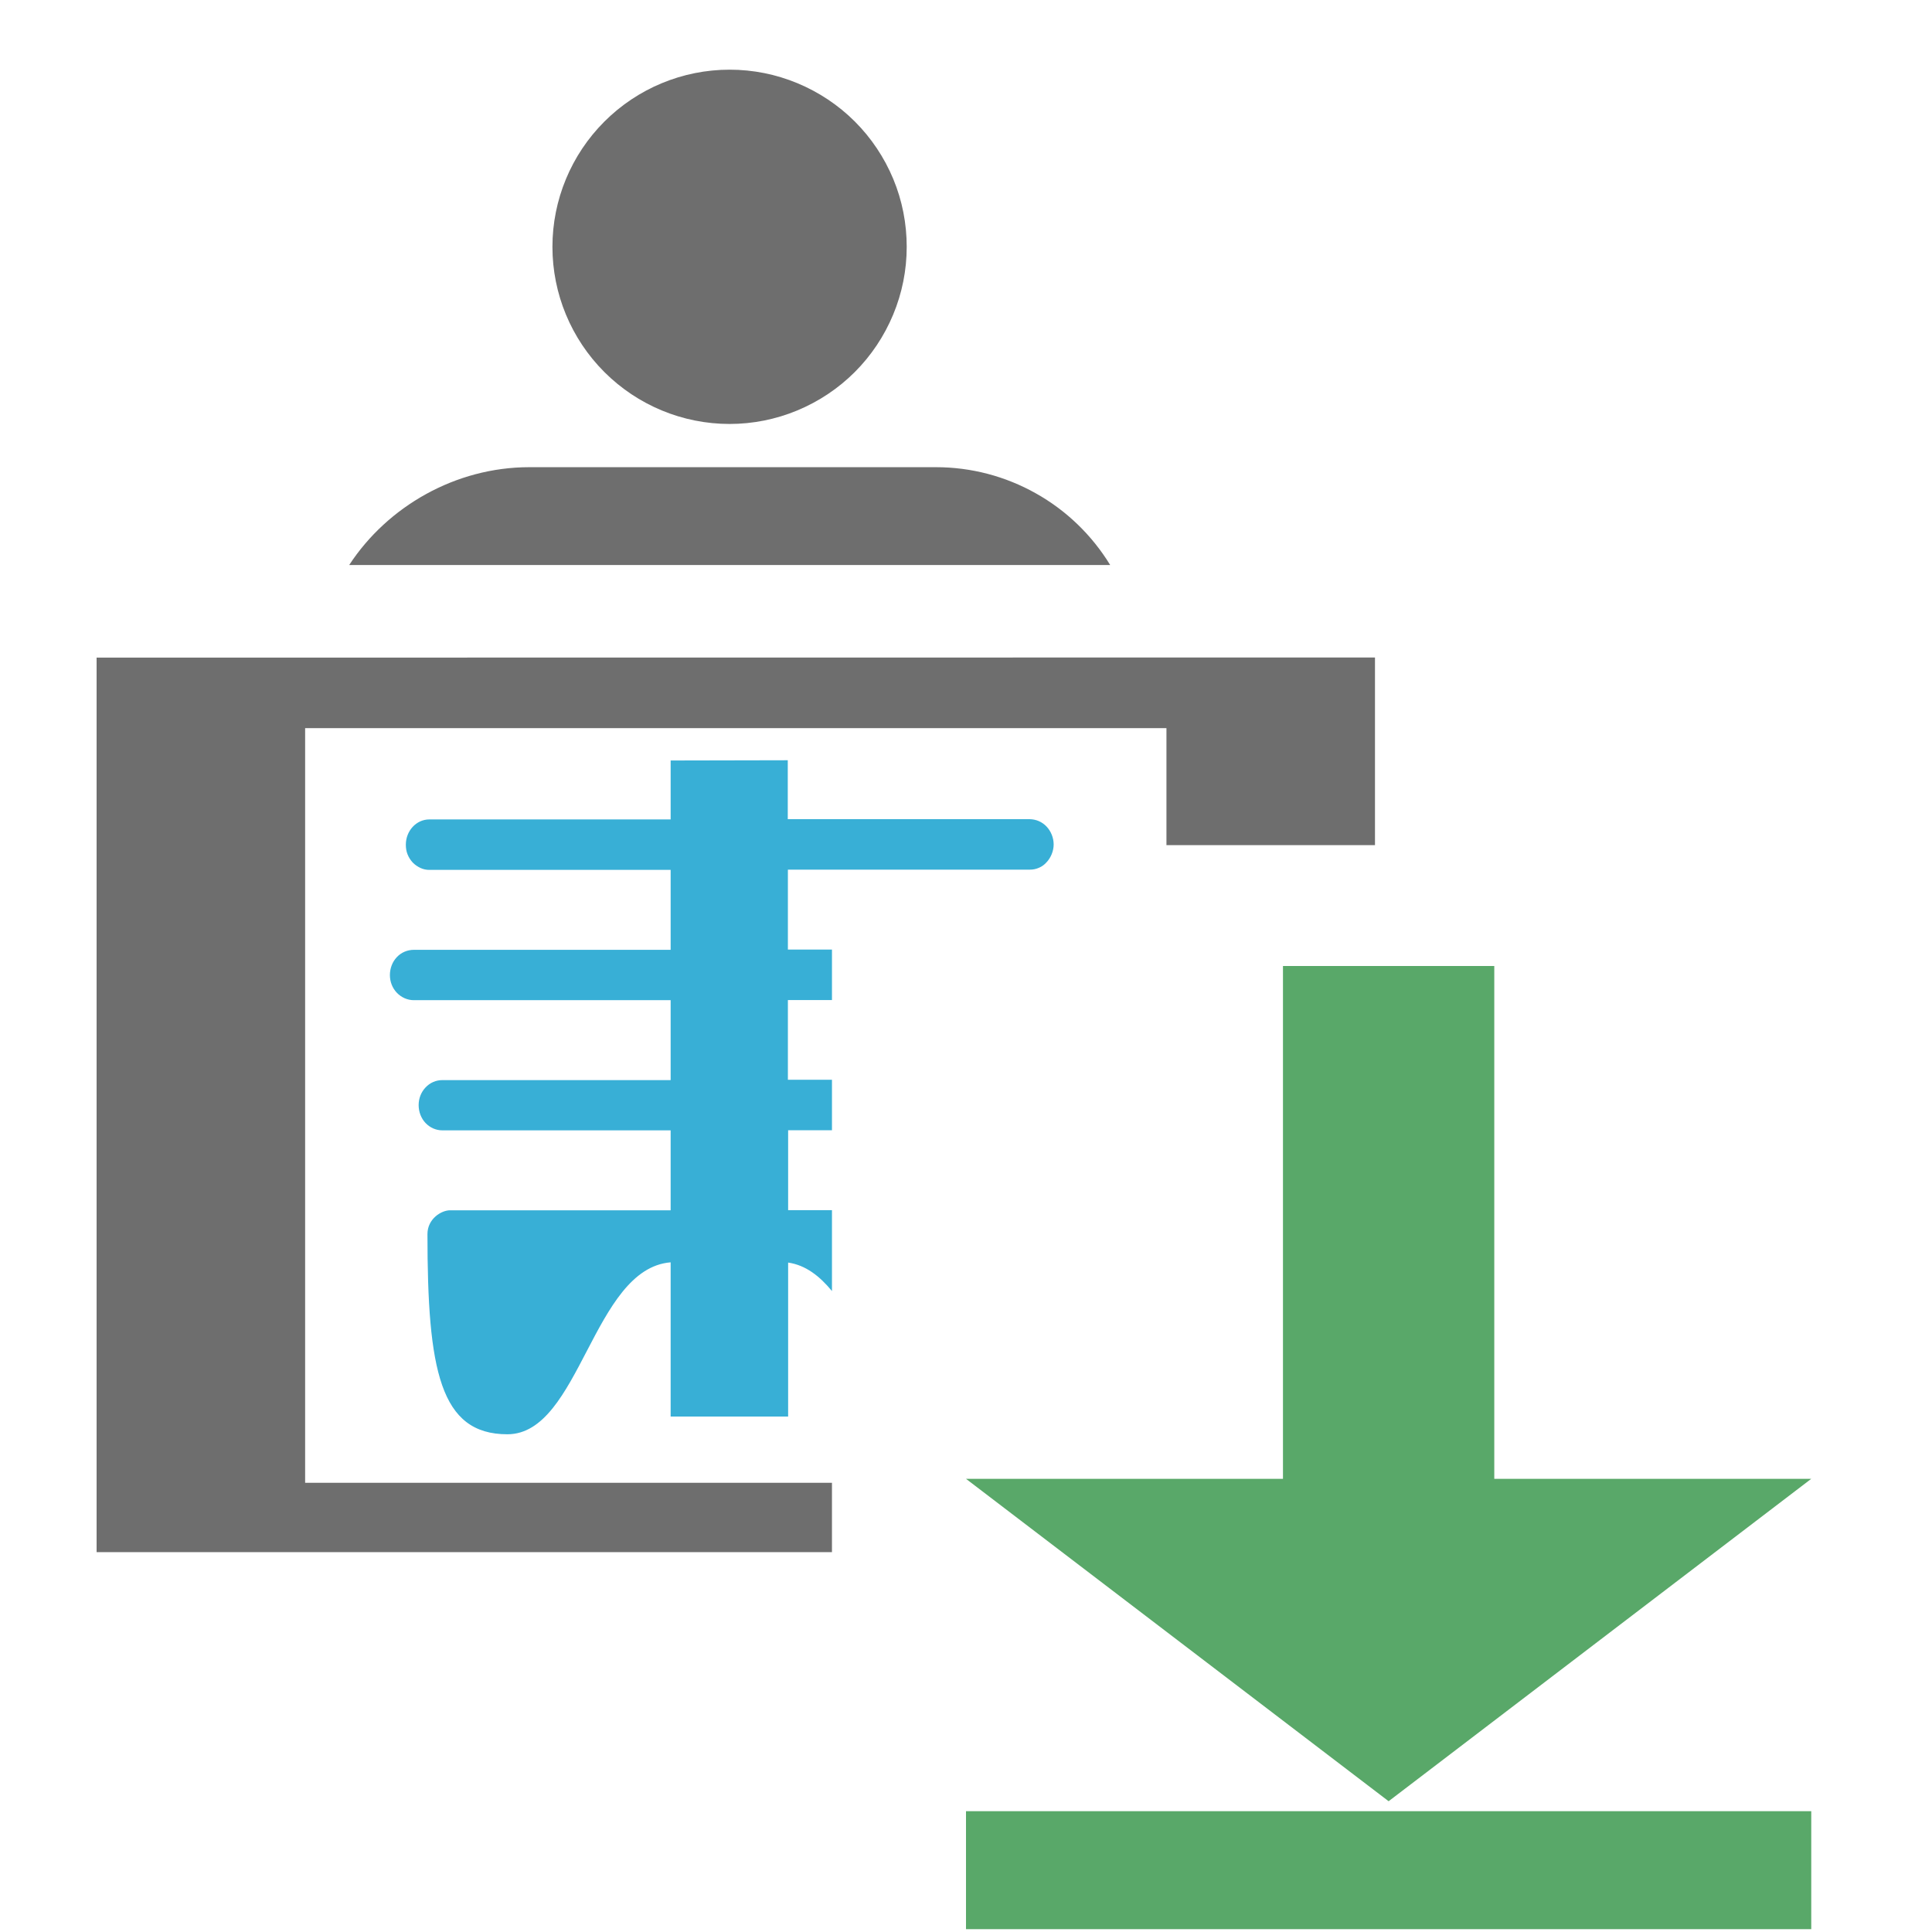
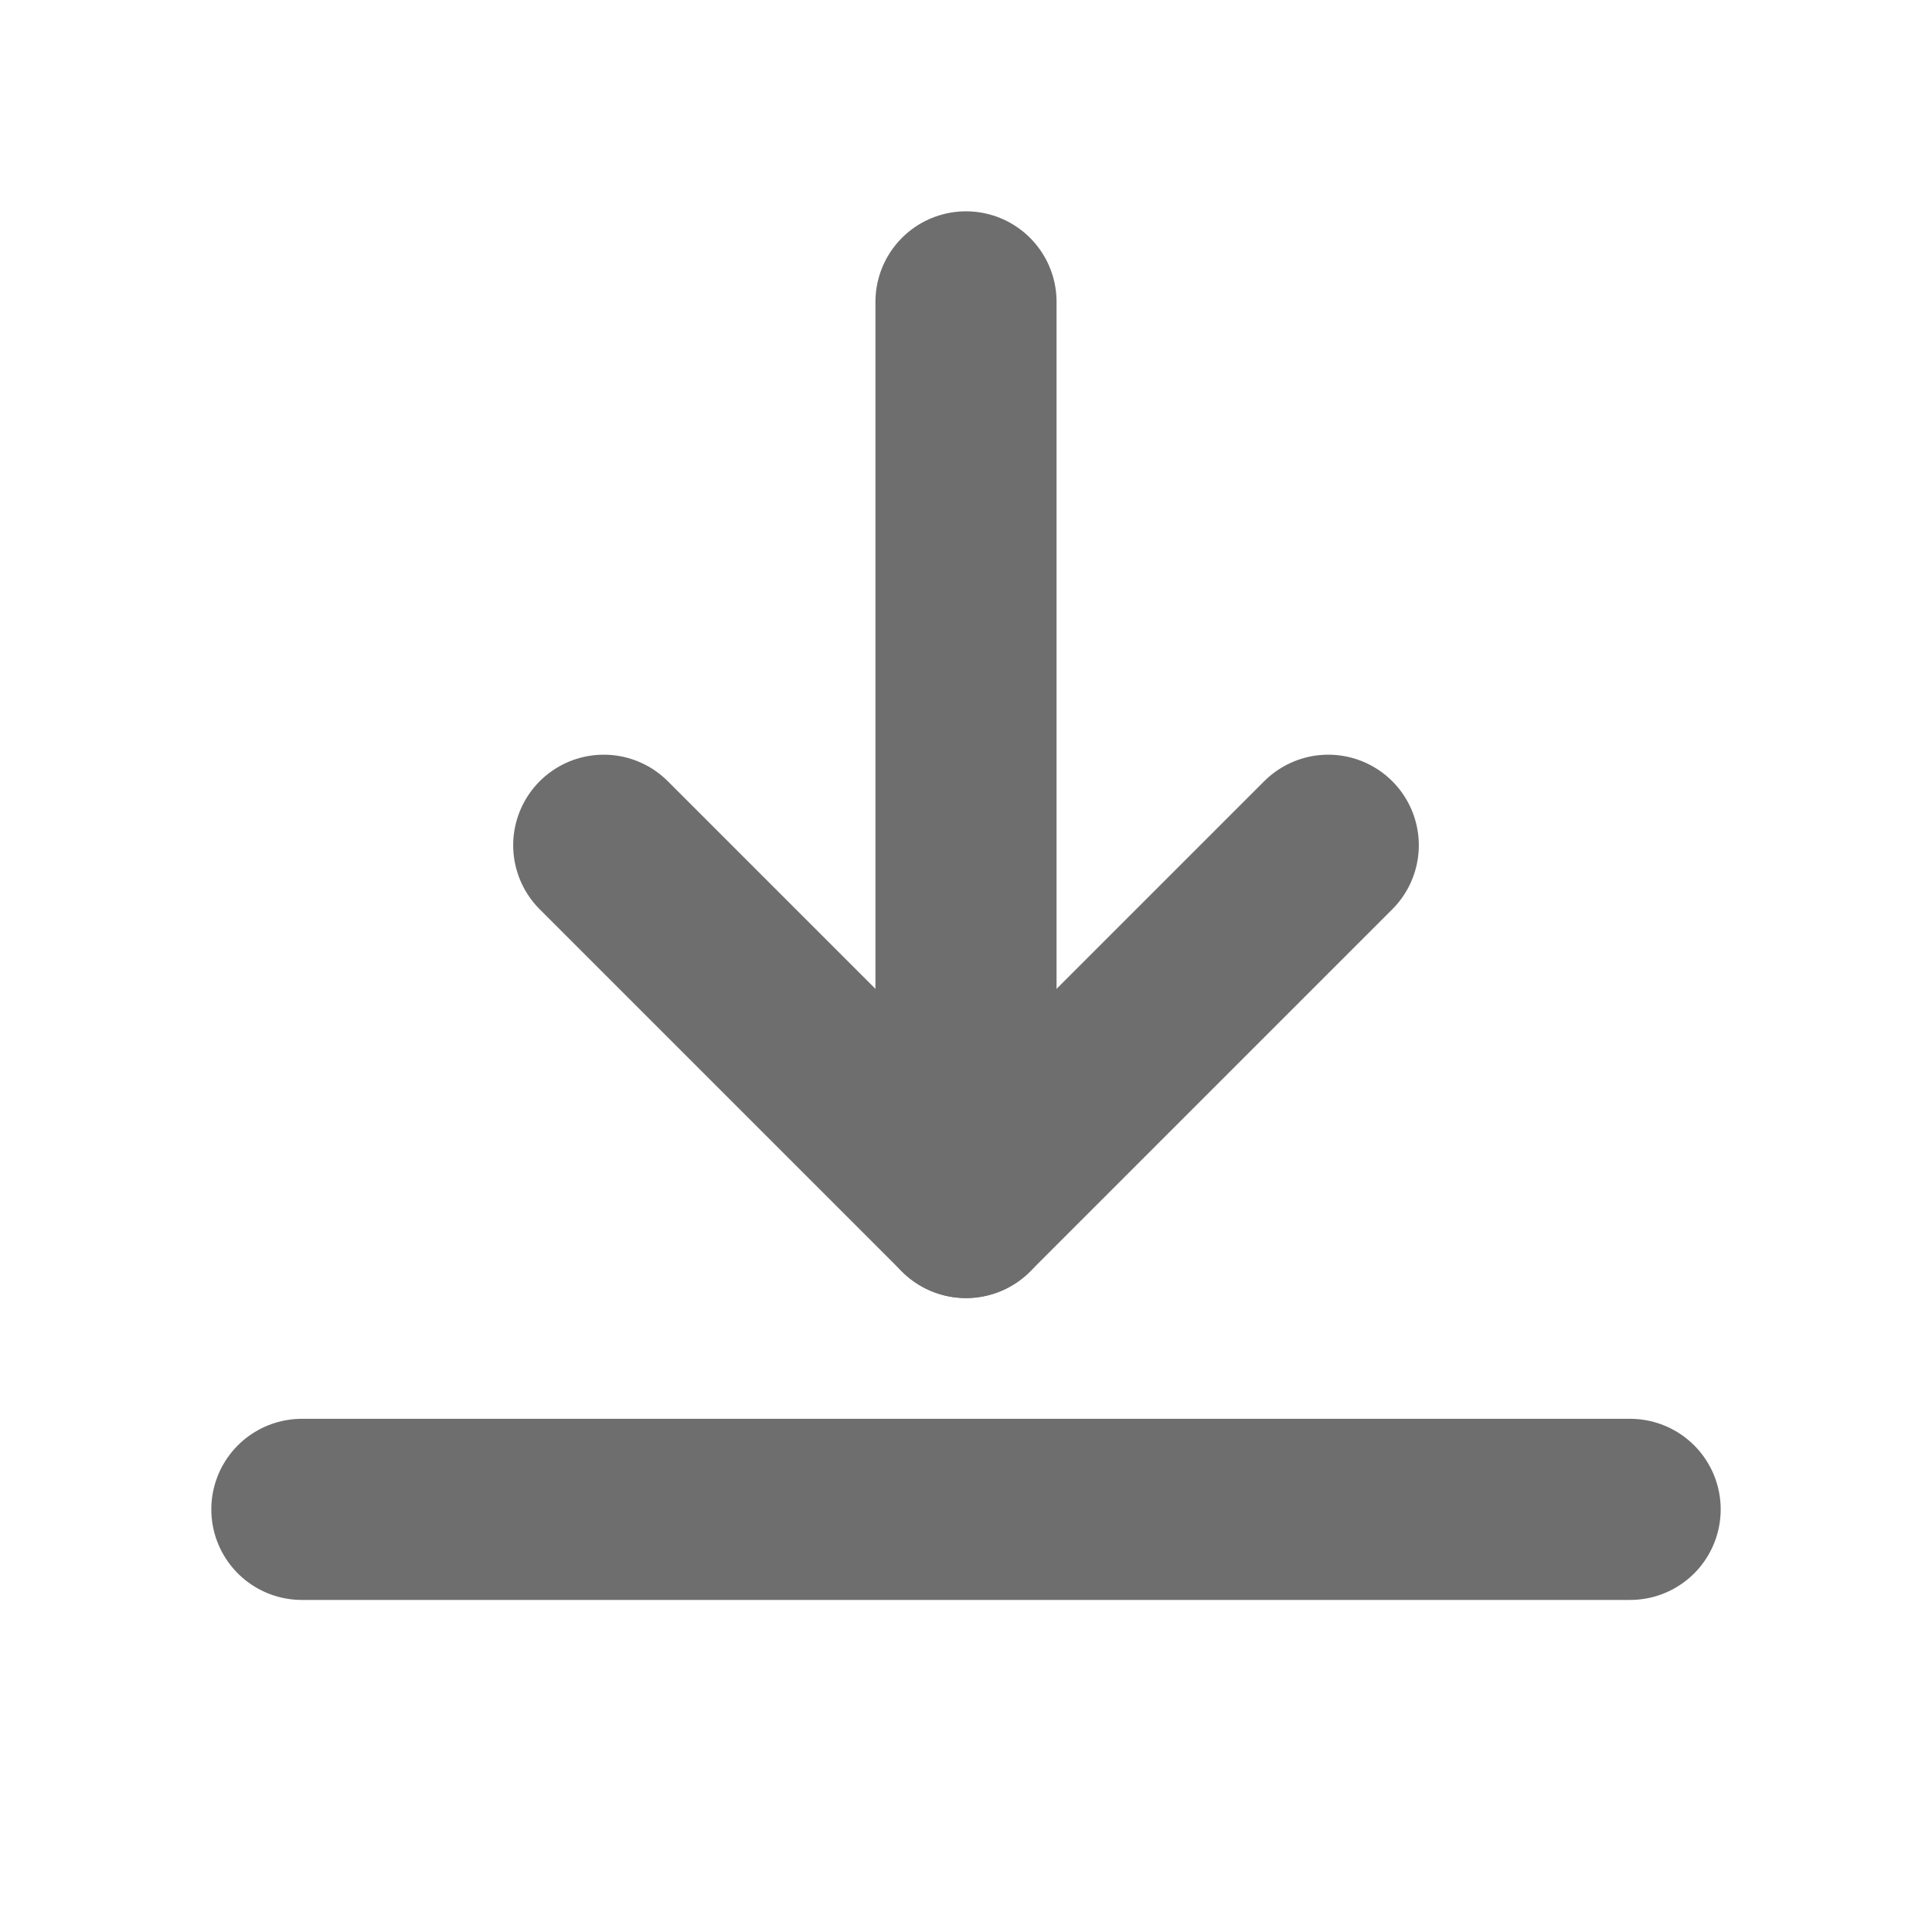
- <svg xmlns="http://www.w3.org/2000/svg" width="16" height="16" version="1.1" viewBox="0 0 16 16">
-   <g transform="translate(-.2 -.19995)" fill="#6e6e6e">
-     <path d="m6.243 0.777c0.193 2.503e-5 0.383 0.038 0.561 0.112 0.178 0.074 0.34 0.182 0.476 0.318s0.244 0.298 0.318 0.476c0.074 0.178 0.111 0.369 0.111 0.561 0 0.193-0.038 0.383-0.112 0.561-0.074 0.178-0.182 0.34-0.318 0.476-0.136 0.136-0.298 0.244-0.476 0.318-0.178 0.074-0.369 0.112-0.561 0.112-0.389 0-0.762-0.155-1.037-0.43-0.275-0.275-0.43-0.648-0.43-1.037s0.155-0.762 0.43-1.037 0.648-0.43 1.037-0.43z" stroke-width=".759" />
-     <path d="m1 5.646v7.408h6.09v-0.574h-4.363v-6.25h7.133v0.969h1.727v-1.554z" />
-     <path d="m5.754 6.498v0.488h-1.998c-0.109 0-0.195 0.095-0.195 0.209-3.7e-5 0.028 0.004 0.055 0.014 0.08 0.01 0.025 0.025 0.049 0.043 0.068 0.018 0.019 0.041 0.034 0.064 0.045 0.024 0.011 0.048 0.016 0.074 0.016h1.998v0.662h-2.127c-0.052 0-0.104 0.021-0.141 0.061-0.037 0.039-0.057 0.093-0.057 0.148 0 0.055 0.02 0.107 0.057 0.146 0.037 0.039 0.088 0.062 0.141 0.062h2.127v0.662h-1.891c-0.052 0-0.102 0.021-0.139 0.061-0.037 0.039-0.057 0.091-0.057 0.146-1e-7 0.055 0.02 0.109 0.057 0.148 0.037 0.039 0.087 0.061 0.139 0.061h1.891v0.662h-1.826c-0.075 0-0.188 0.072-0.188 0.197 0 1.127 0.104 1.658 0.662 1.658 0.602 0 0.706-1.372 1.352-1.424v1.277h0.973v-1.275c0.145 0.021 0.261 0.112 0.363 0.236v-0.67h-0.363v-0.662h0.363v-0.418h-0.365v-0.66h0.365v-0.418h-0.365v-0.662h2.004c0.026 9.5e-5 0.052-0.005 0.076-0.016 0.024-0.01 0.044-0.025 0.062-0.045 0.018-0.019 0.033-0.043 0.043-0.068 0.01-0.025 0.016-0.053 0.016-0.08-2.338e-4 -0.055-0.022-0.109-0.059-0.148-0.037-0.039-0.086-0.06-0.139-0.061h-2.004v-0.488z" fill="#38afd6" stroke-width=".671" />
-     <path d="m7.952 4.069h-3.369c-0.61 0-1.174 0.325-1.491 0.81h6.302c-0.151-0.247-0.363-0.452-0.615-0.593-0.252-0.142-0.537-0.217-0.827-0.217z" stroke-width=".759" />
-   </g>
-   <path d="m11.5 14.917-3.5-2.67h2.625v-4.247h1.75v4.247h2.625z" fill="#59a869" stroke-width="1.146" />
-   <path d="m8 15.488h7" fill="#59a869" stroke="#59a869" stroke-width=".977px" />
+ <svg xmlns="http://www.w3.org/2000/svg" width="16" height="16" viewBox="0 0 16 16" fill="none">
+   <path d="M8 2.5v7.5" stroke="#6E6E6E" stroke-width="1.5" stroke-linecap="round" stroke-linejoin="round" fill="none" />
+   <path d="M5 7l3 3 3-3" stroke="#6E6E6E" stroke-width="1.5" stroke-linecap="round" stroke-linejoin="round" fill="none" />
+   <path d="M2.5 12.5h11" stroke="#6E6E6E" stroke-width="1.5" stroke-linecap="round" stroke-linejoin="round" fill="none" />
</svg>
